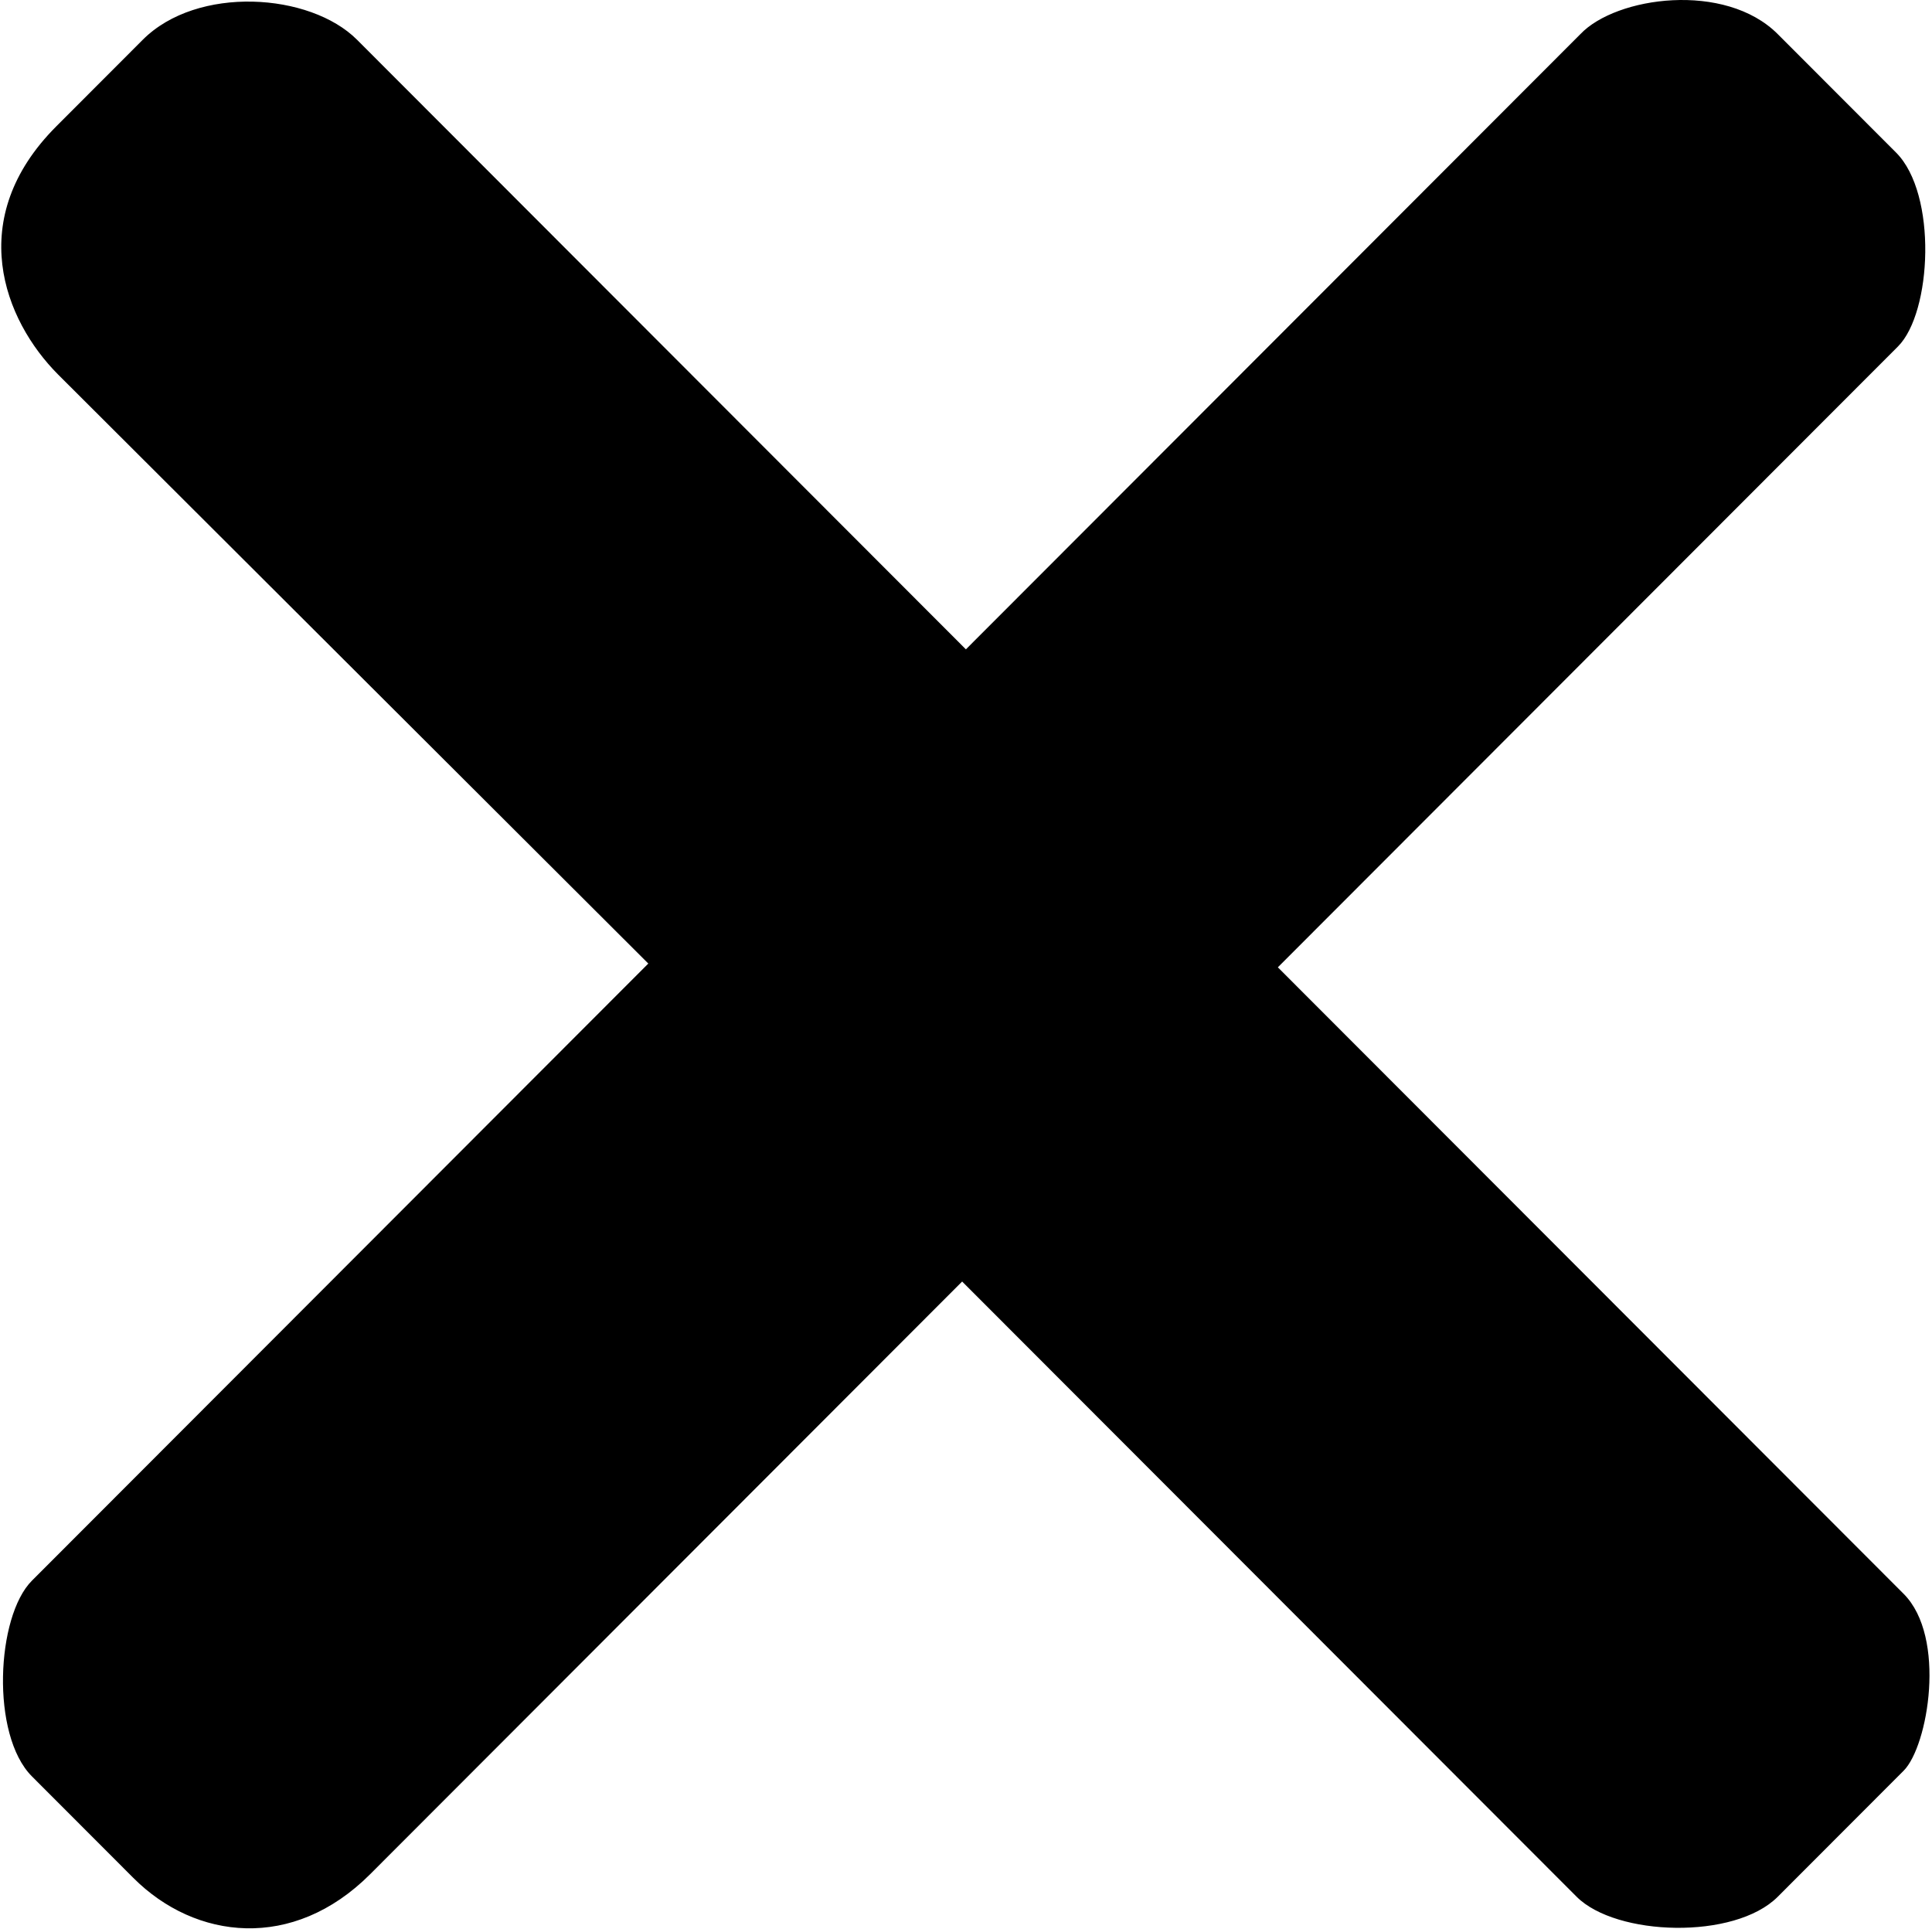
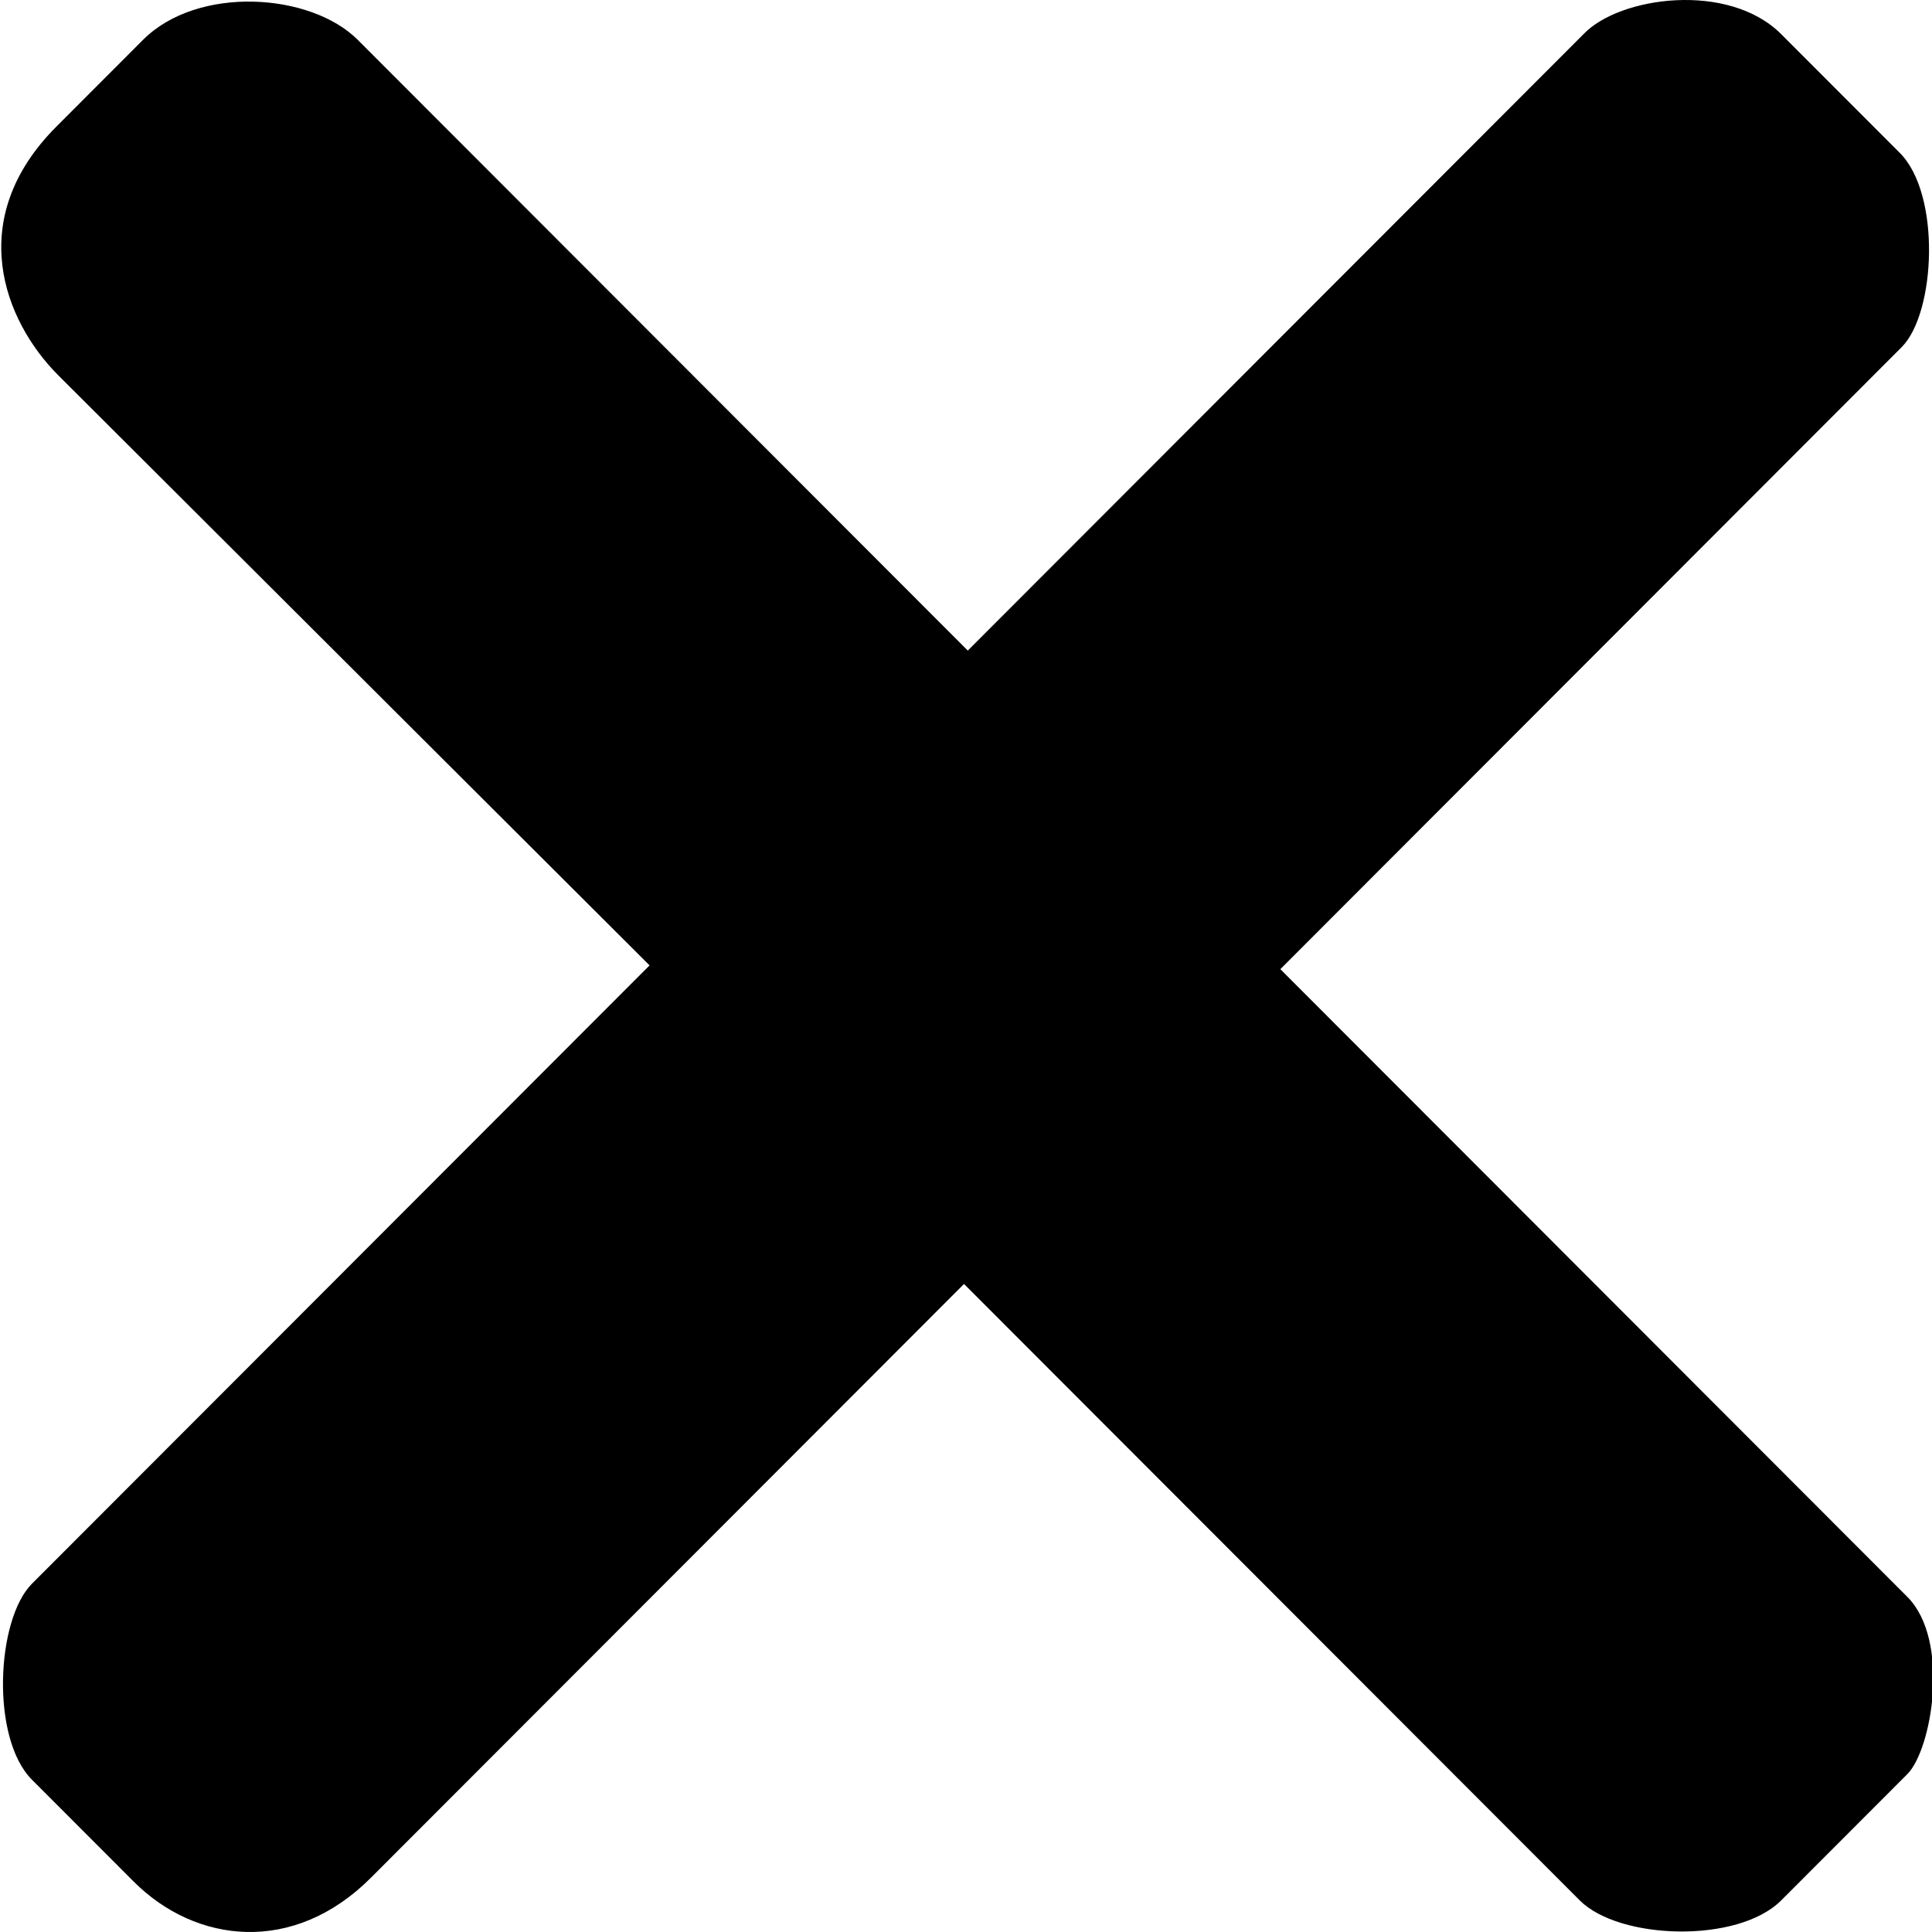
- <svg xmlns="http://www.w3.org/2000/svg" width="513" height="512" viewBox="0 0 513 512" fill="none">
+ <svg xmlns="http://www.w3.org/2000/svg" width="512" height="512" viewBox="0 0 512 512" fill="none">
  <path d="M8.473 419.695L172.143 255.838L15.459 99.475C0.988 84.987 -9.491 58.011 14.96 33.532L37.913 10.552C52.384 -3.935 82.324 -1.937 94.799 10.552L256.473 172.411L419.644 9.054C429.125 -0.938 458.067 -4.934 472.039 9.054L503.475 40.526C514.453 51.517 512.957 82.989 503.975 91.982L339.306 256.838L505.471 423.192C516.948 434.682 511.958 463.657 505.471 470.151L472.039 503.622C460.562 515.112 429.125 514.113 418.646 503.622L255.475 340.265L98.292 497.627C77.833 518.11 51.885 515.112 35.418 498.626L8.473 471.65C-2.505 460.66 -1.008 429.187 8.473 419.695Z" fill="currentColor" />
</svg>
